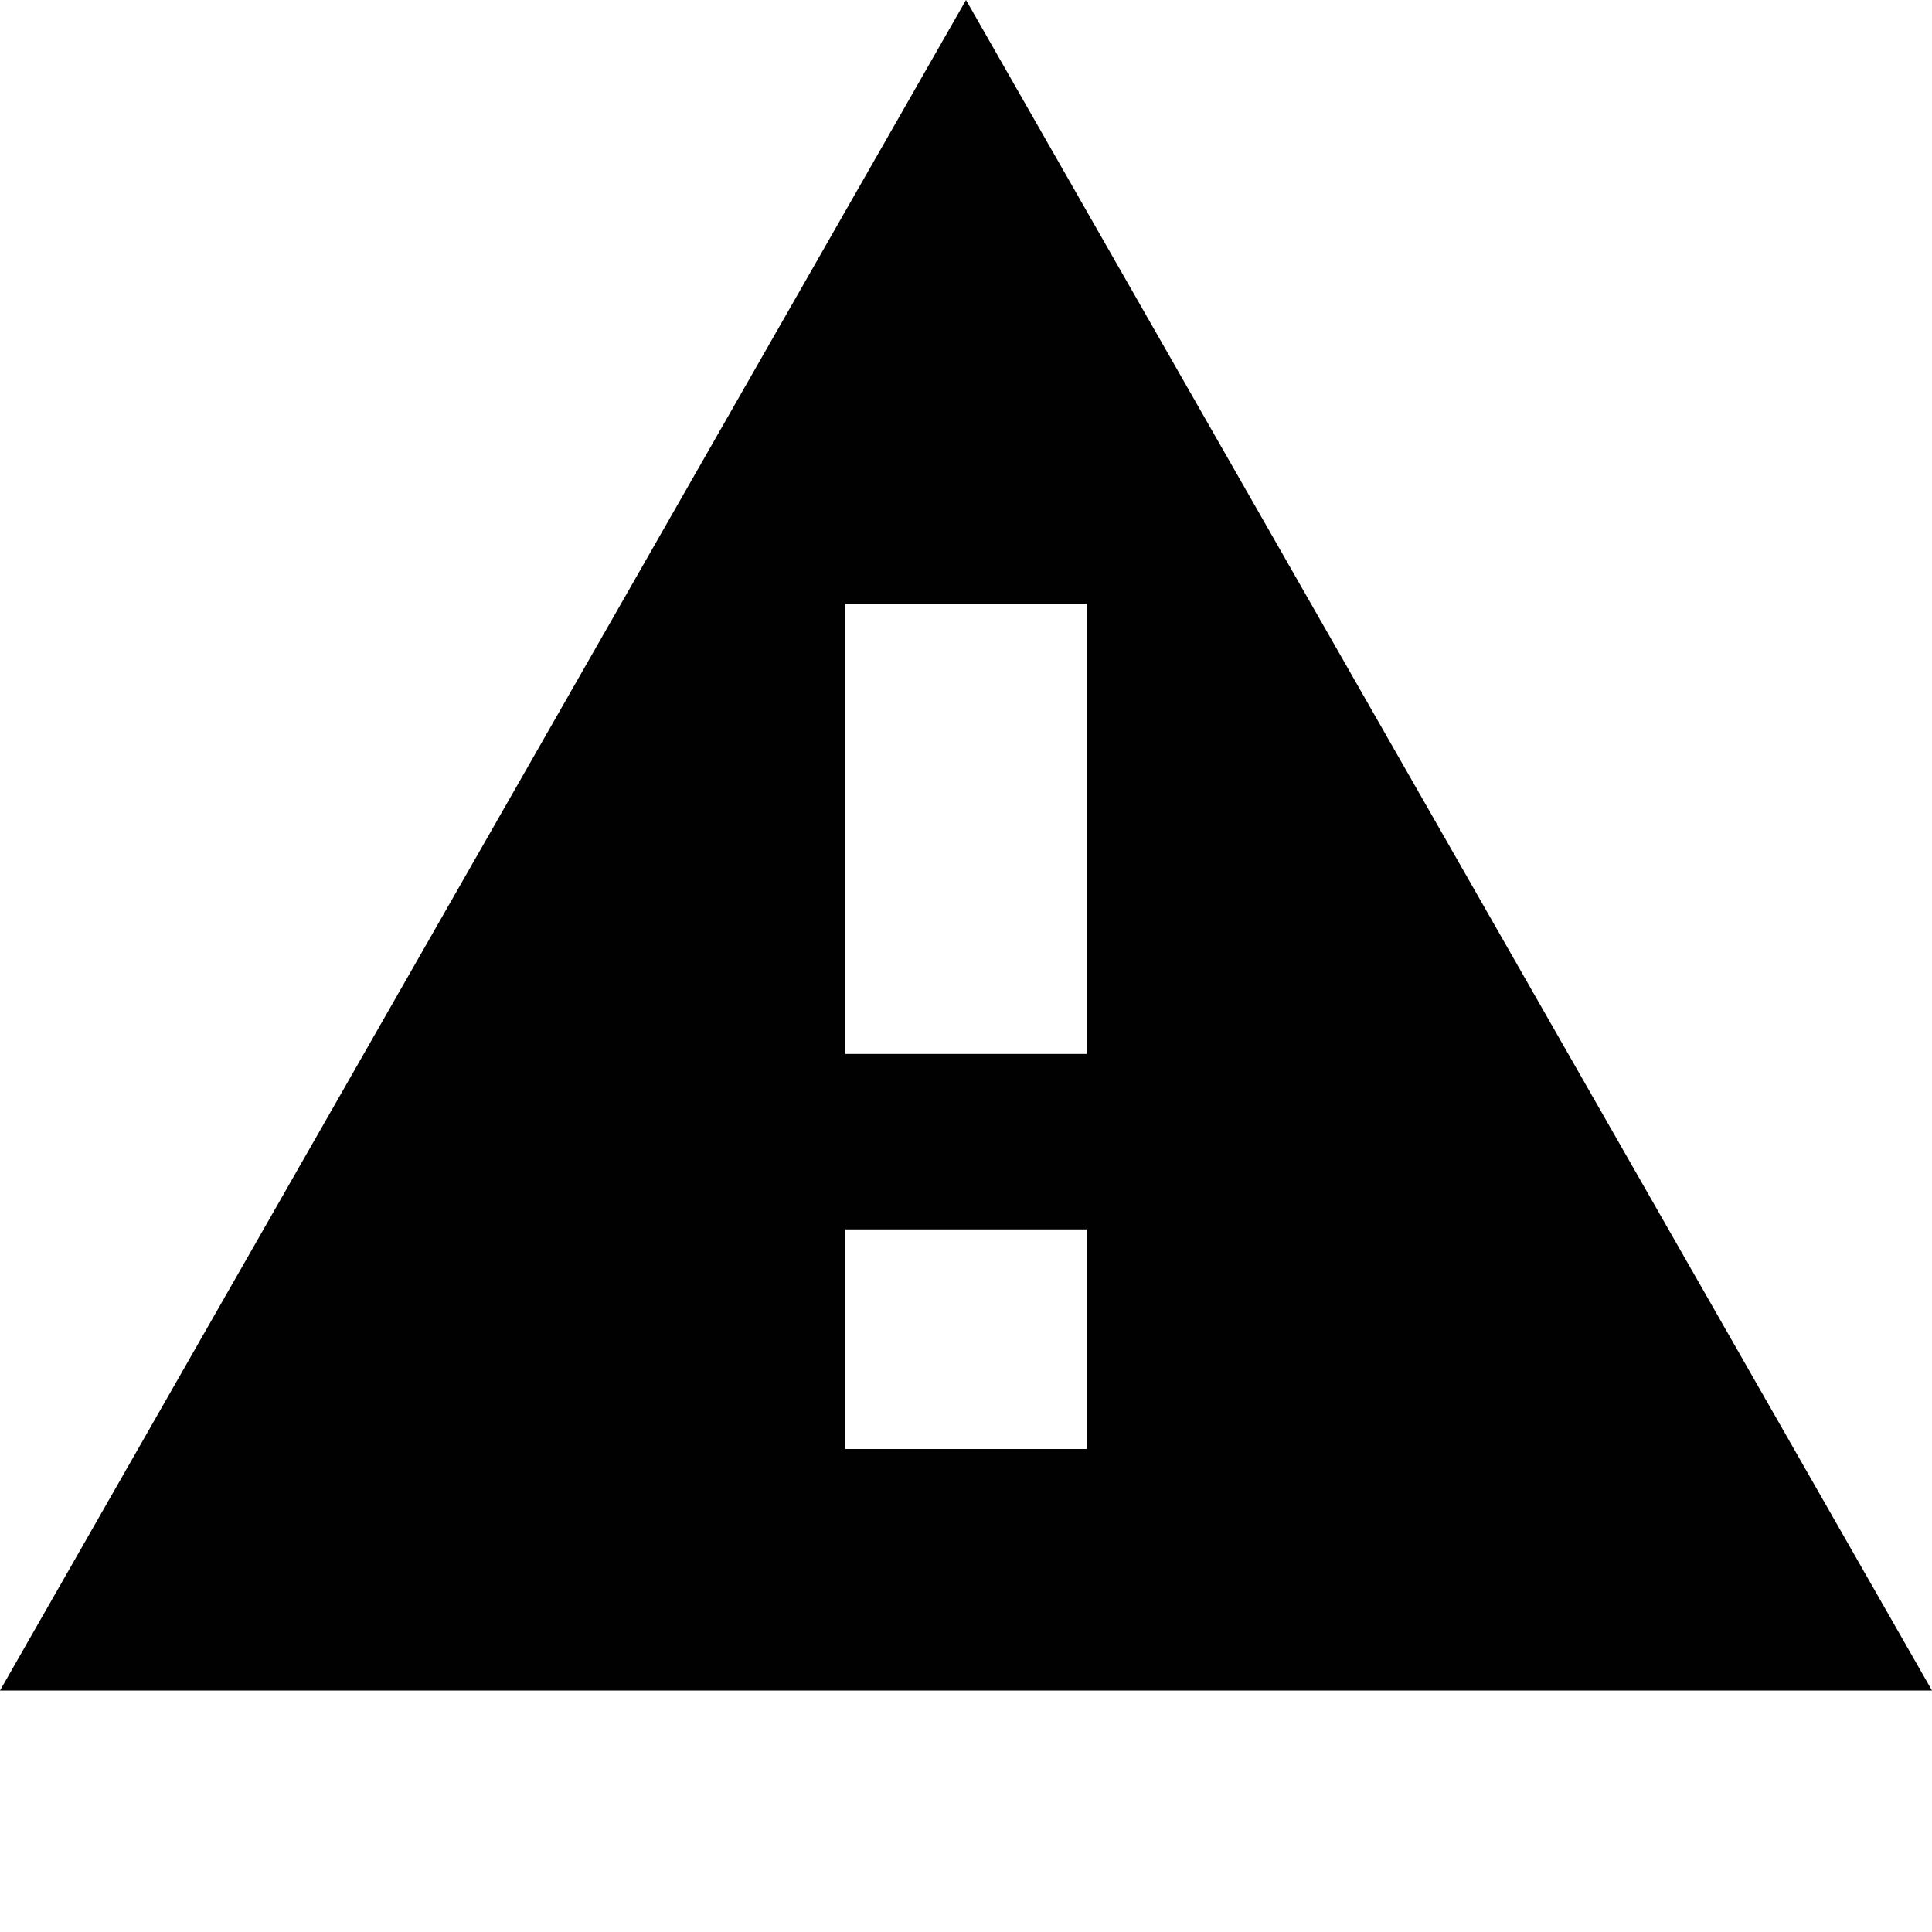
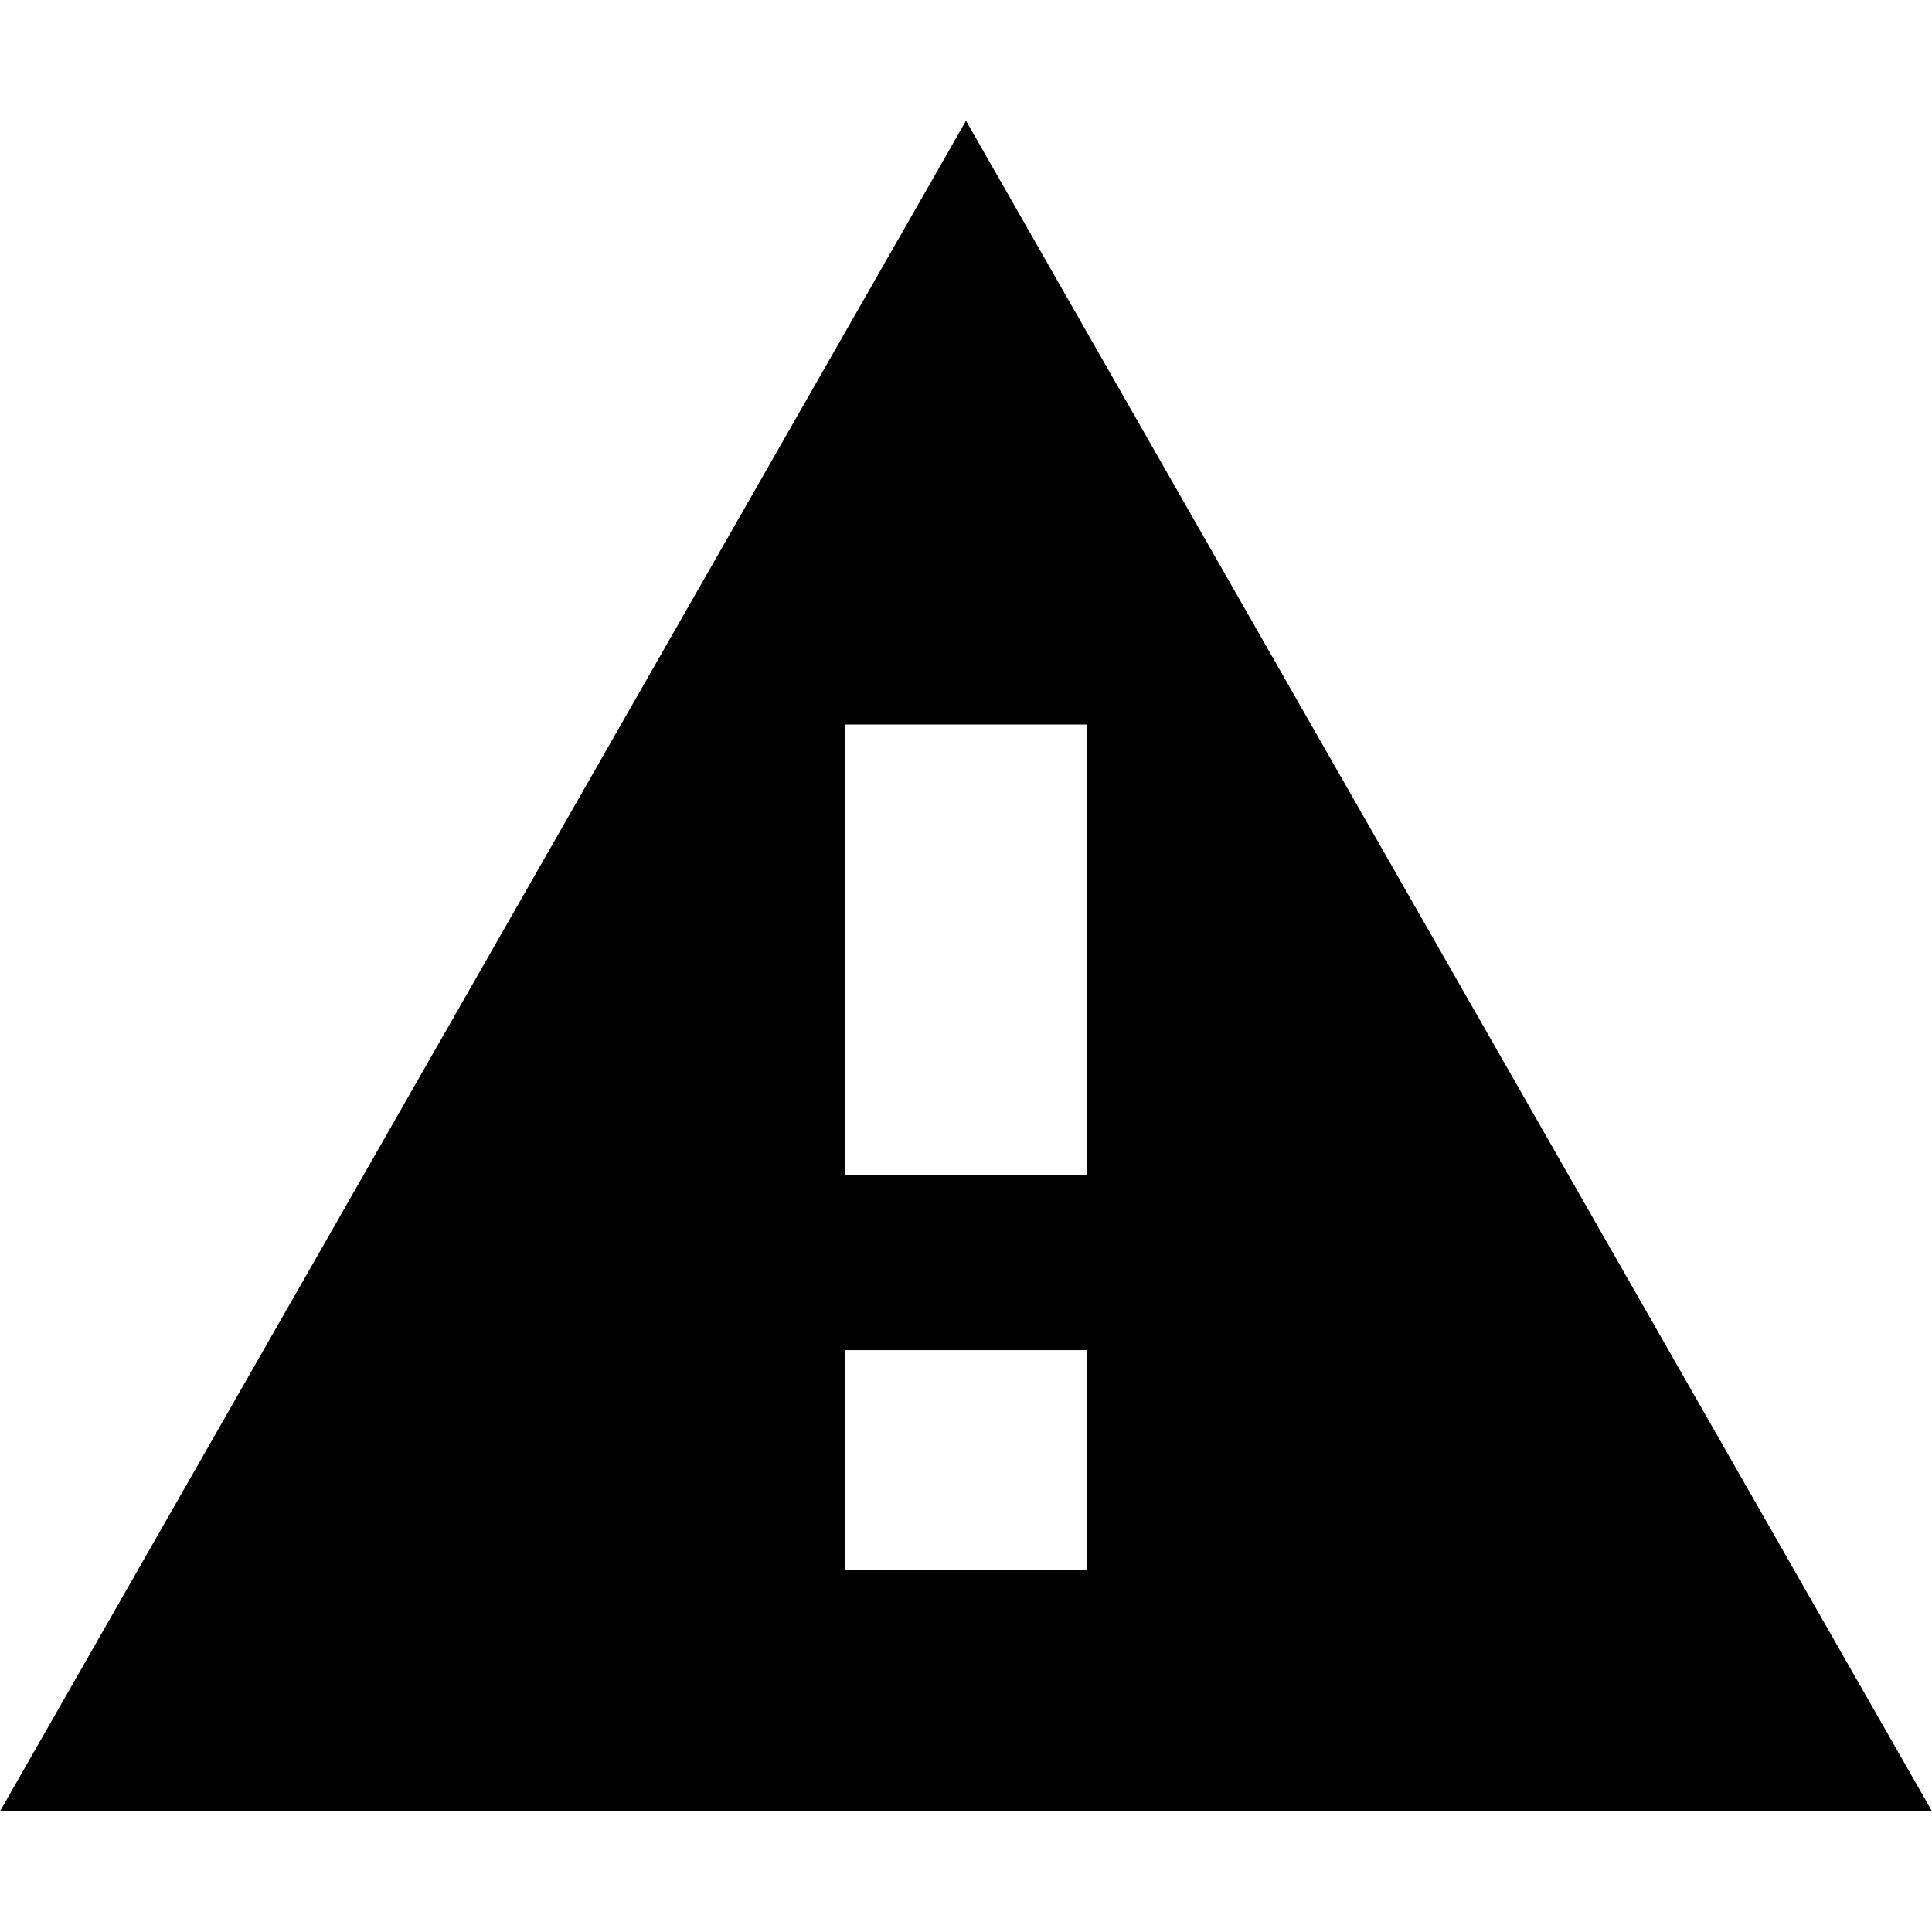
<svg xmlns="http://www.w3.org/2000/svg" version="1.1" id="Layer_1" x="0px" y="0px" viewBox="0 0 512 512" enable-background="new 0 0 512 512" xml:space="preserve">
  <g id="warning_3_">
-     <path fill="#010101" d="M0,448h512L256,0L0,448z M288,384h-64v-58.2h64V384z M288,279.3h-64V160h64V279.3z" />
+     <path fill="#010101" d="M0,480h512L256,32L0,480z M288,416h-64v-58.2h64V416z M288,311.3h-64V192h64V311.3z" />
  </g>
</svg>
